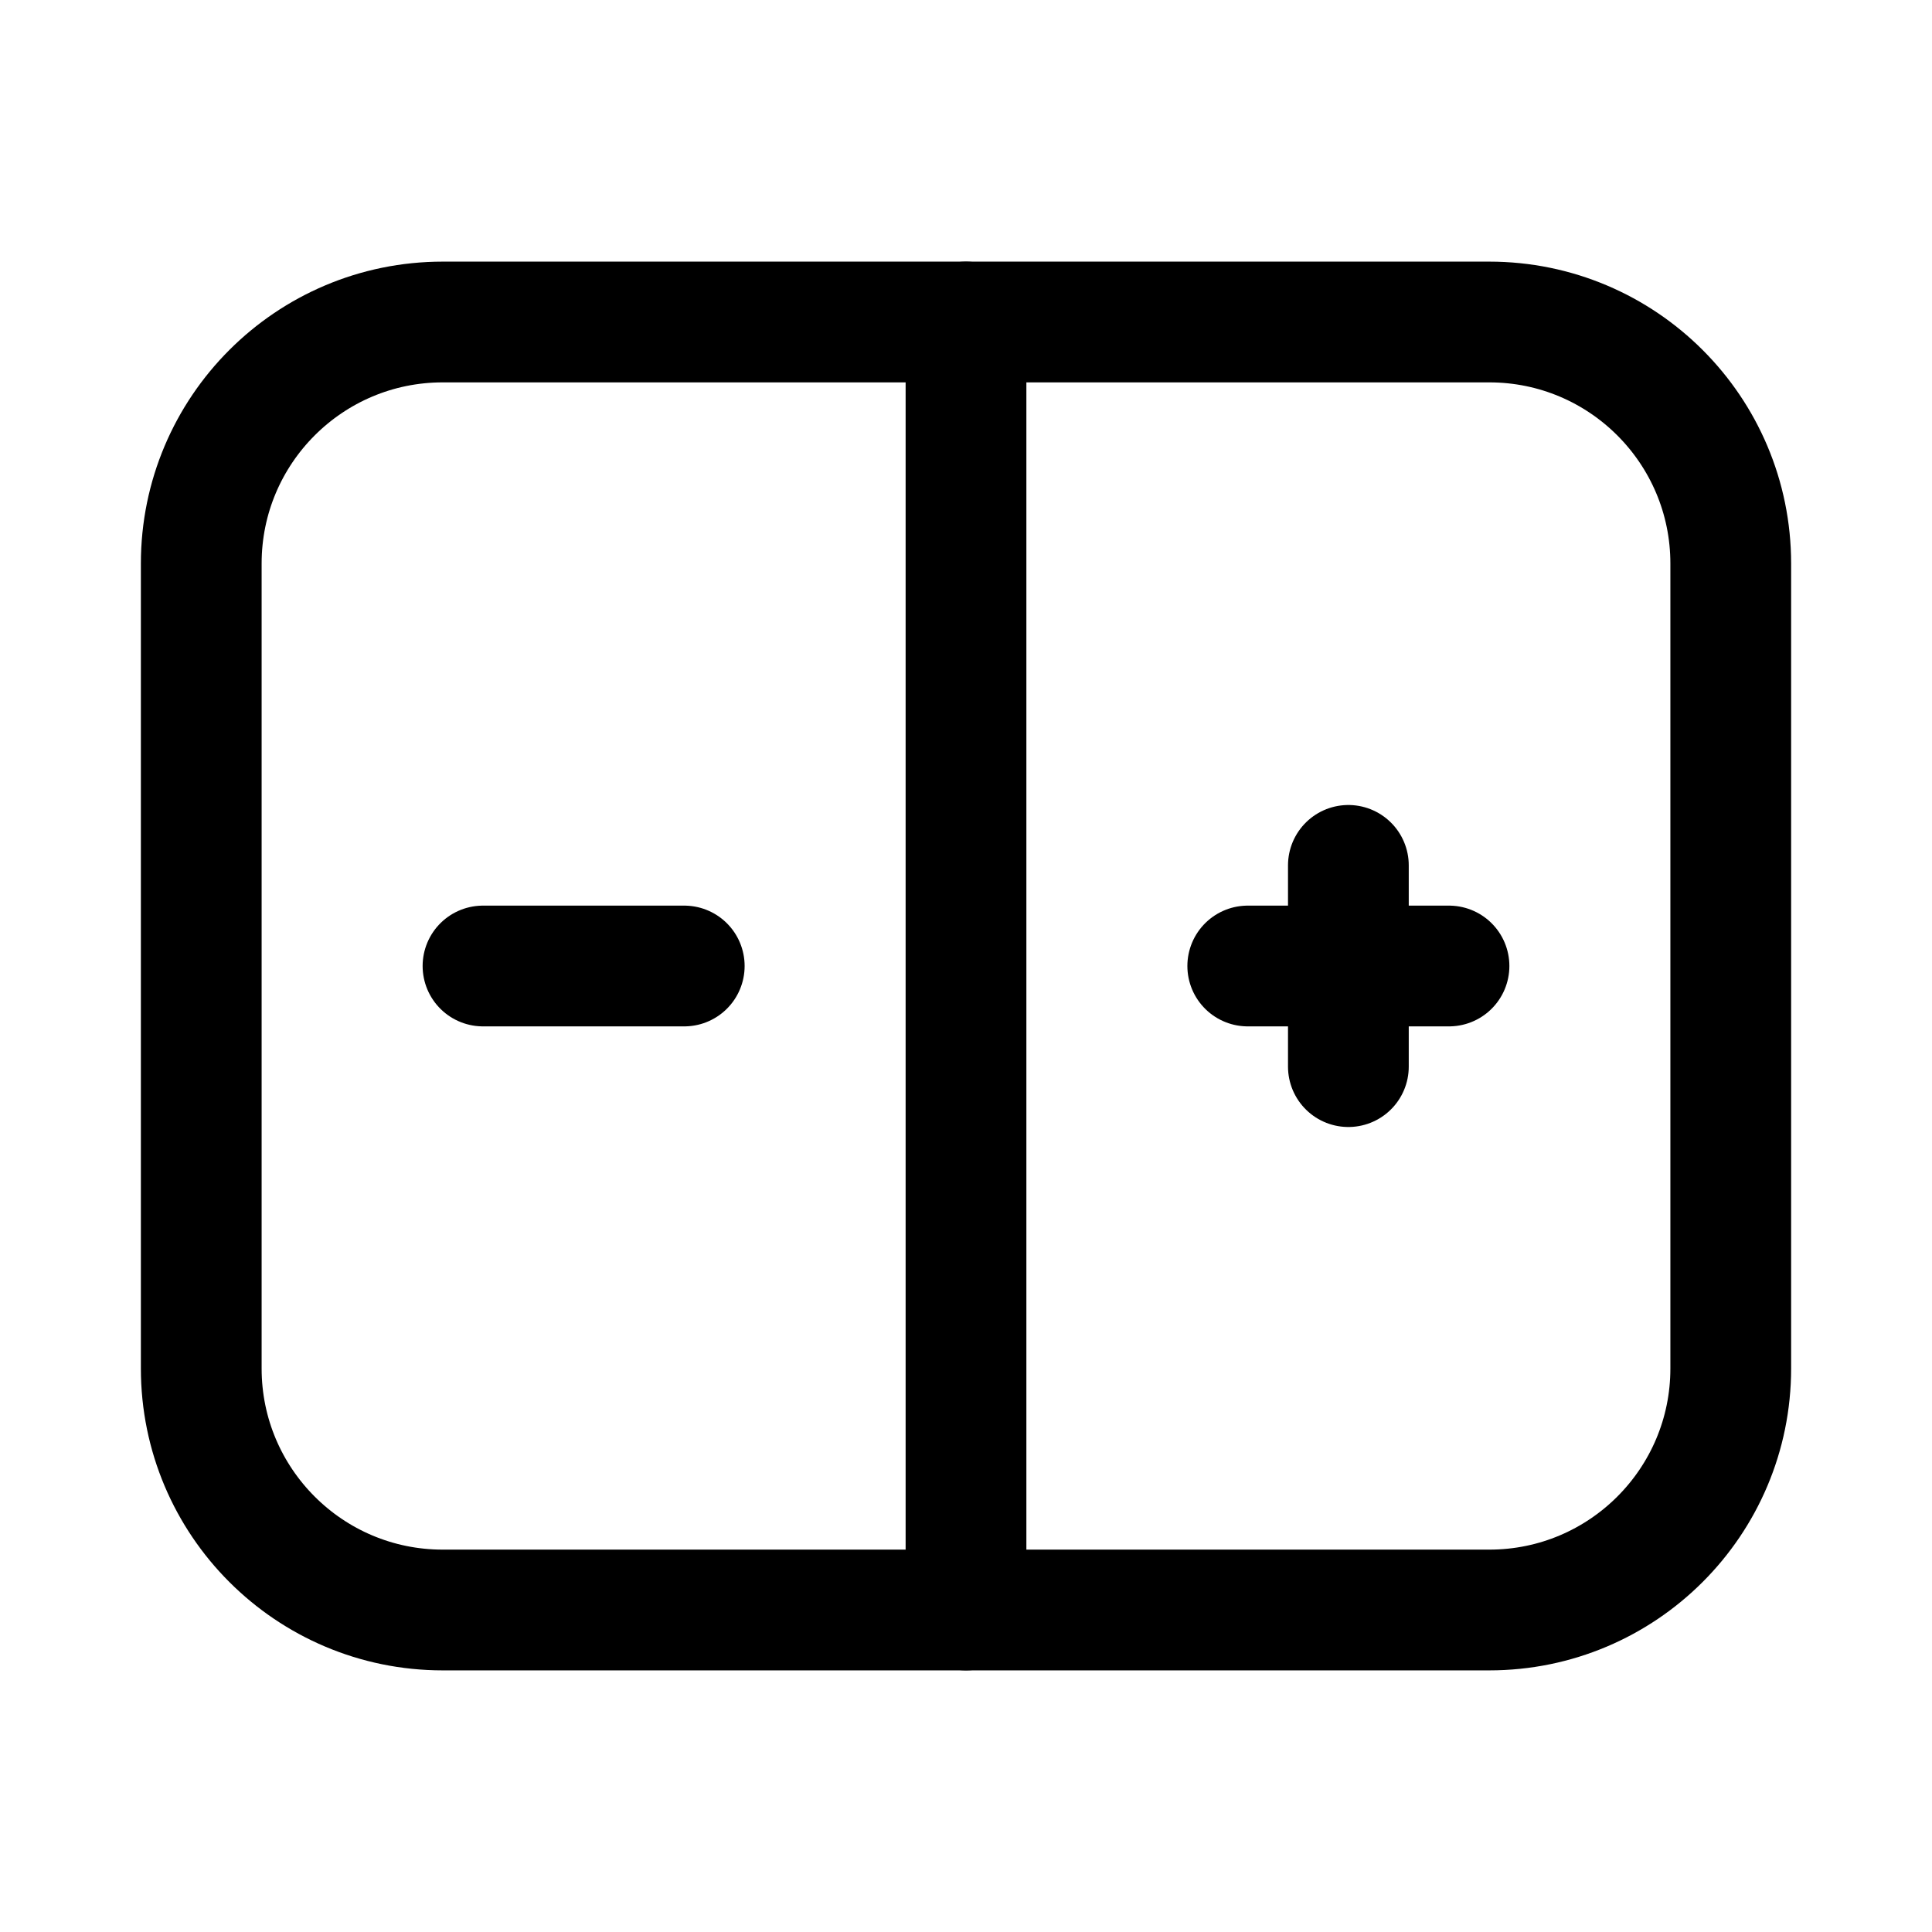
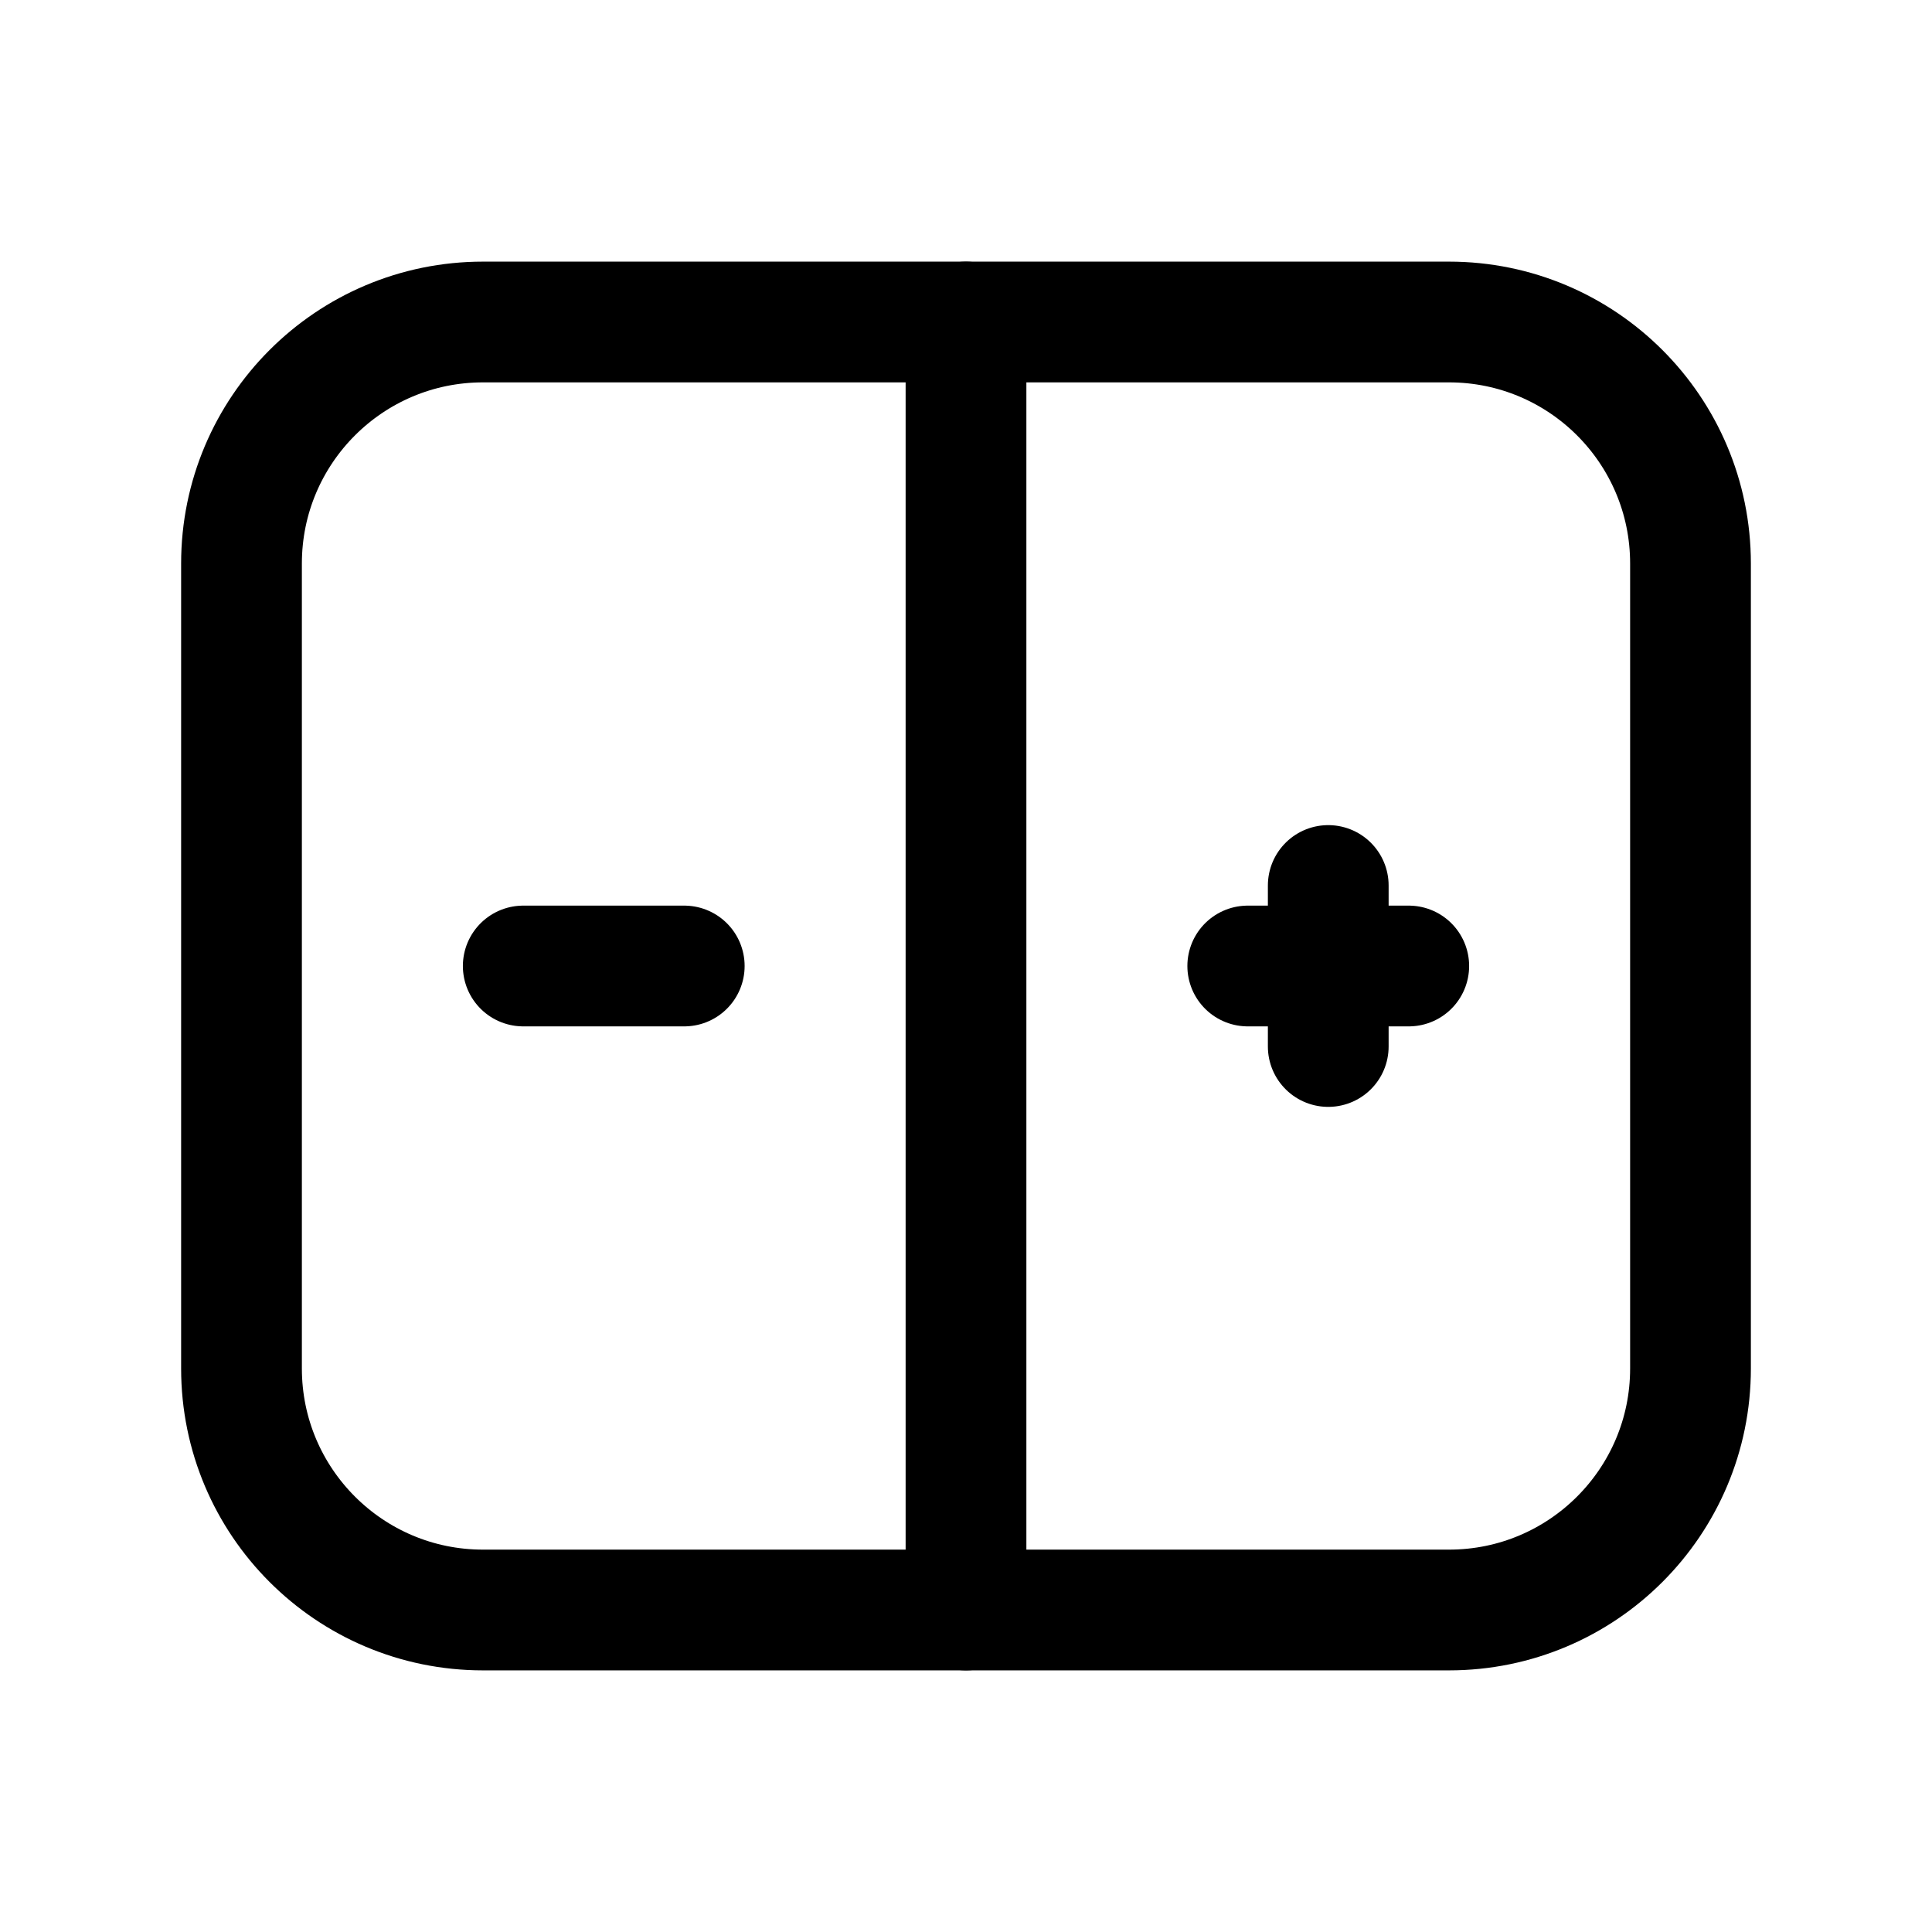
<svg xmlns="http://www.w3.org/2000/svg" viewBox="0 0 24 24" fill="none" stroke="currentColor" stroke-width="1.5" stroke-linecap="round" stroke-linejoin="round">
-   <rect x="2.5" y="4" width="19" height="16" rx="3" />
+   <rect x="3" y="4" width="18" height="16" rx="3" />
  <path d="M12 4v16" />
-   <path d="M6 12h2.5" />
-   <path d="M16.75 10.75v2.5" />
-   <path d="M15.5 12h2.5" />
+   <path d="M6.5 12h2" />
+   <path d="M16.5 11v2" />
+   <path d="M15.5 12h2" />
</svg>
